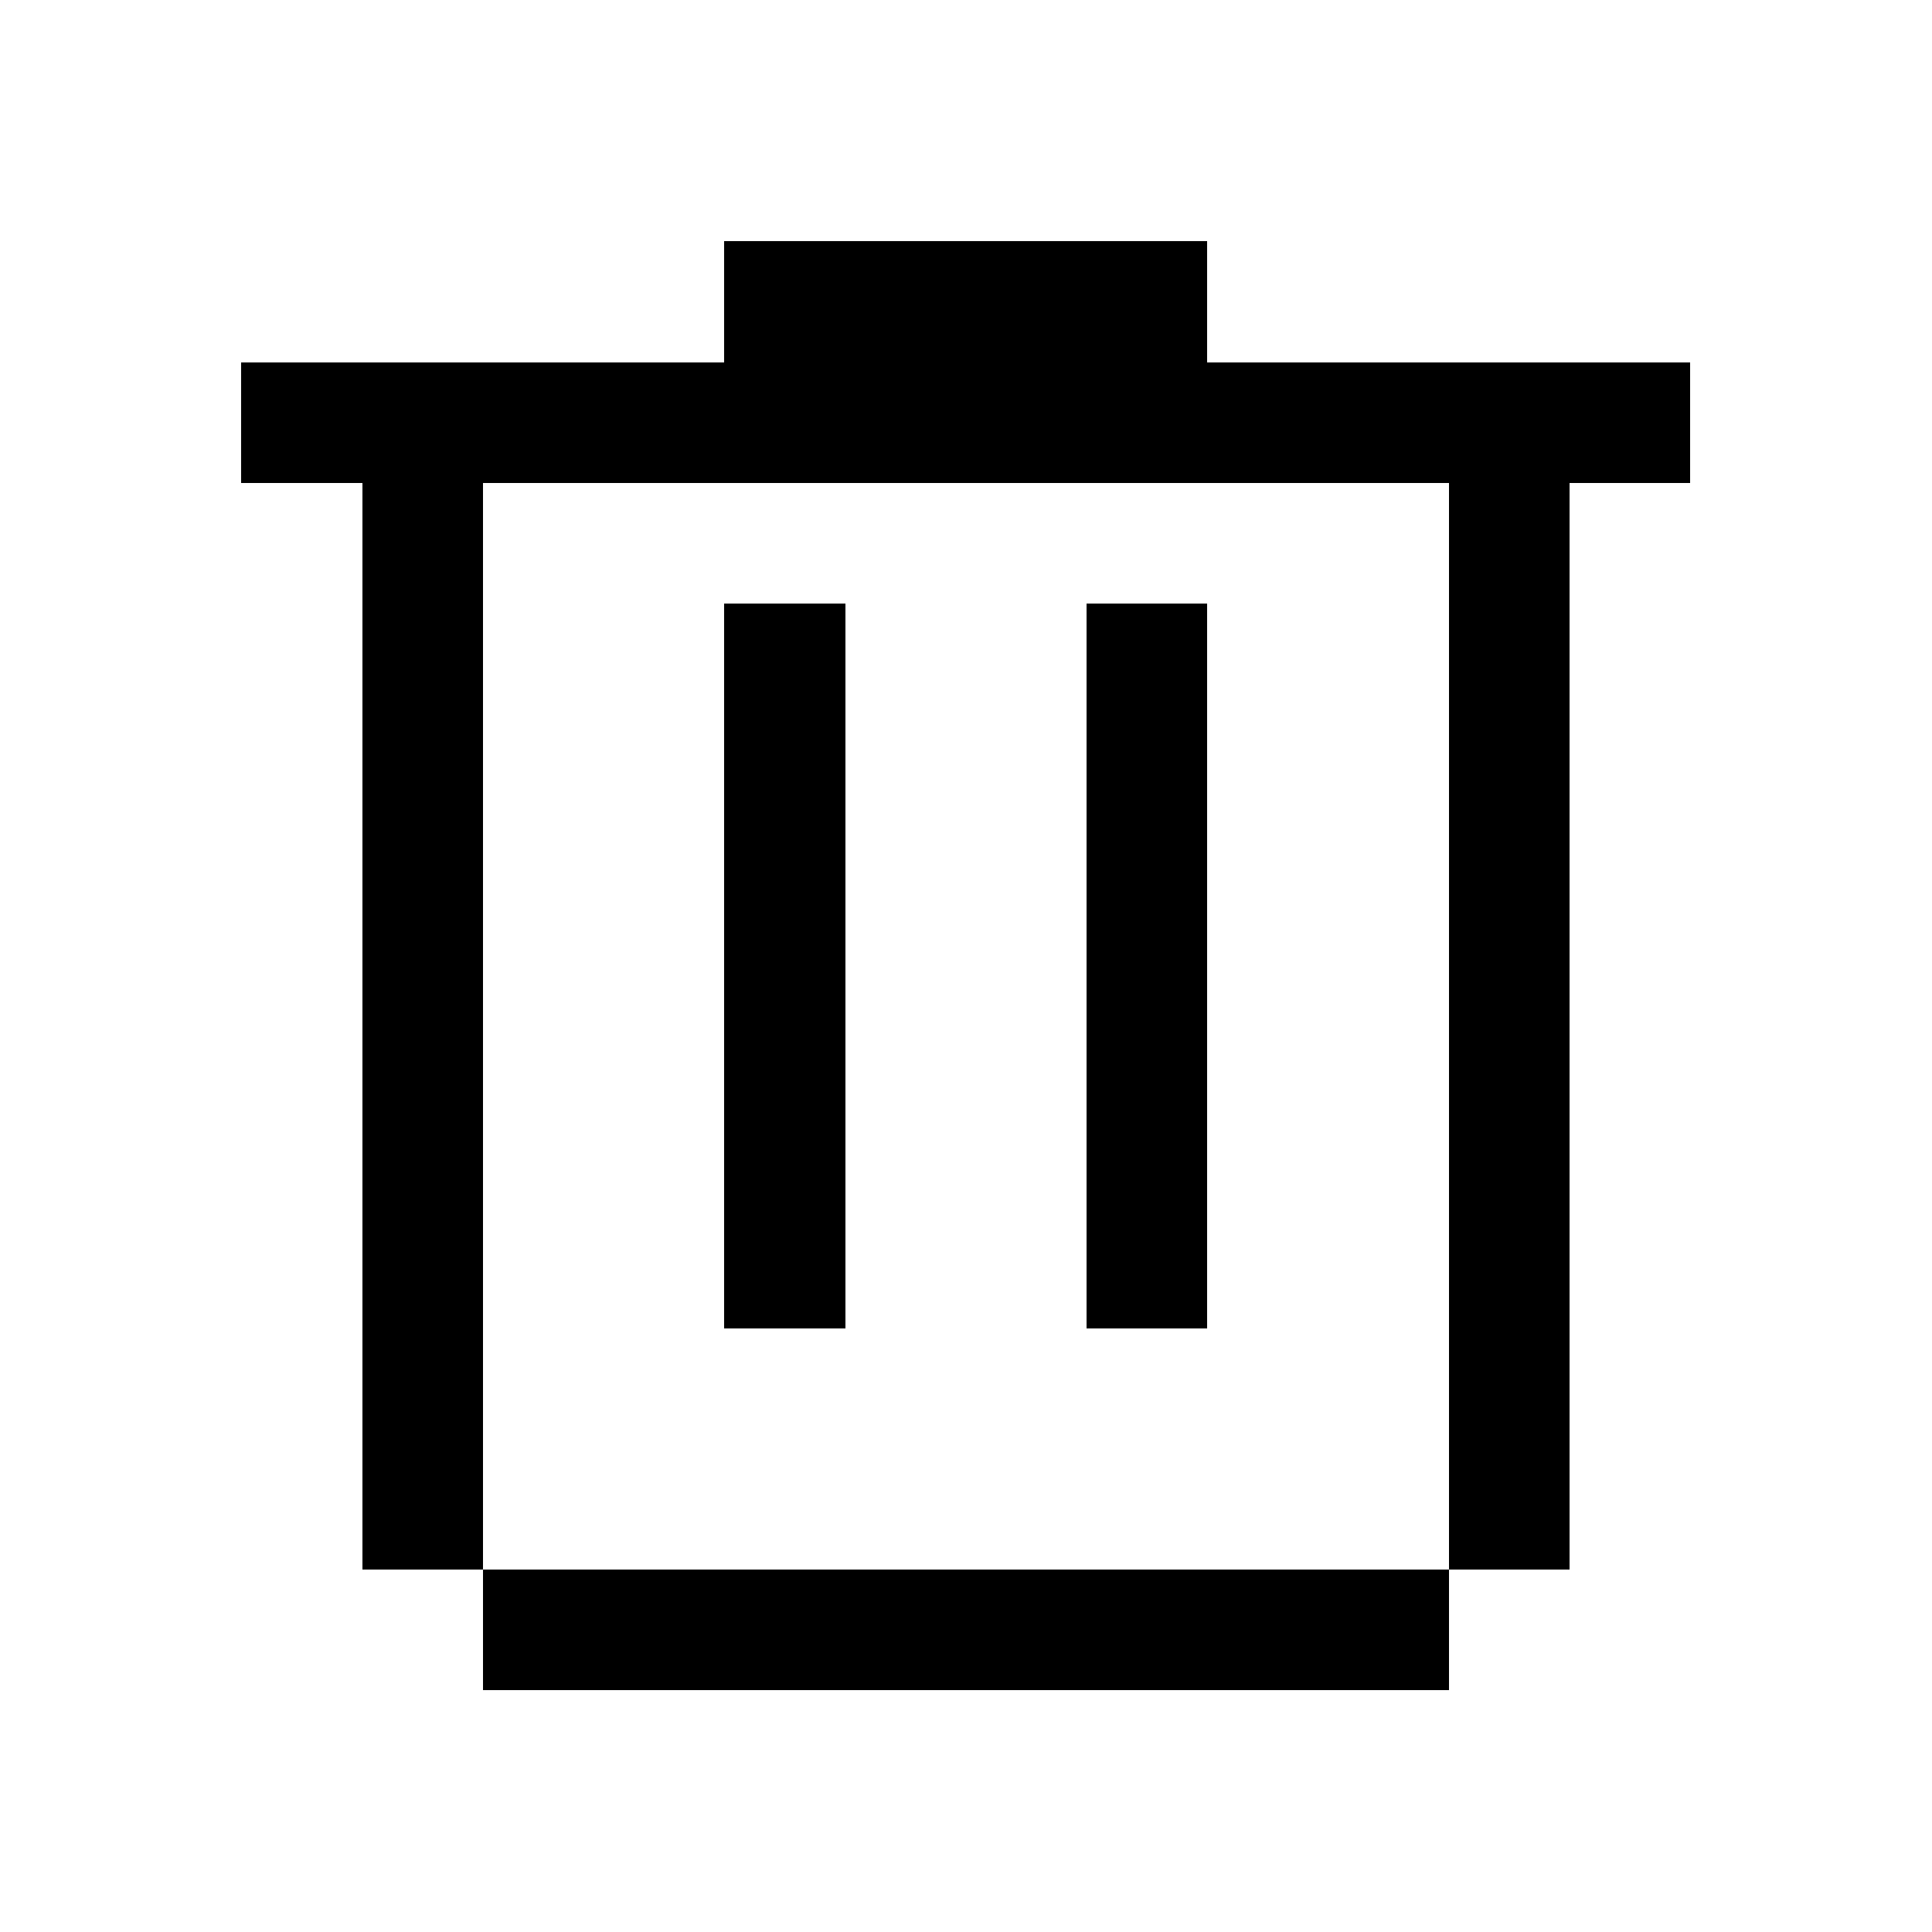
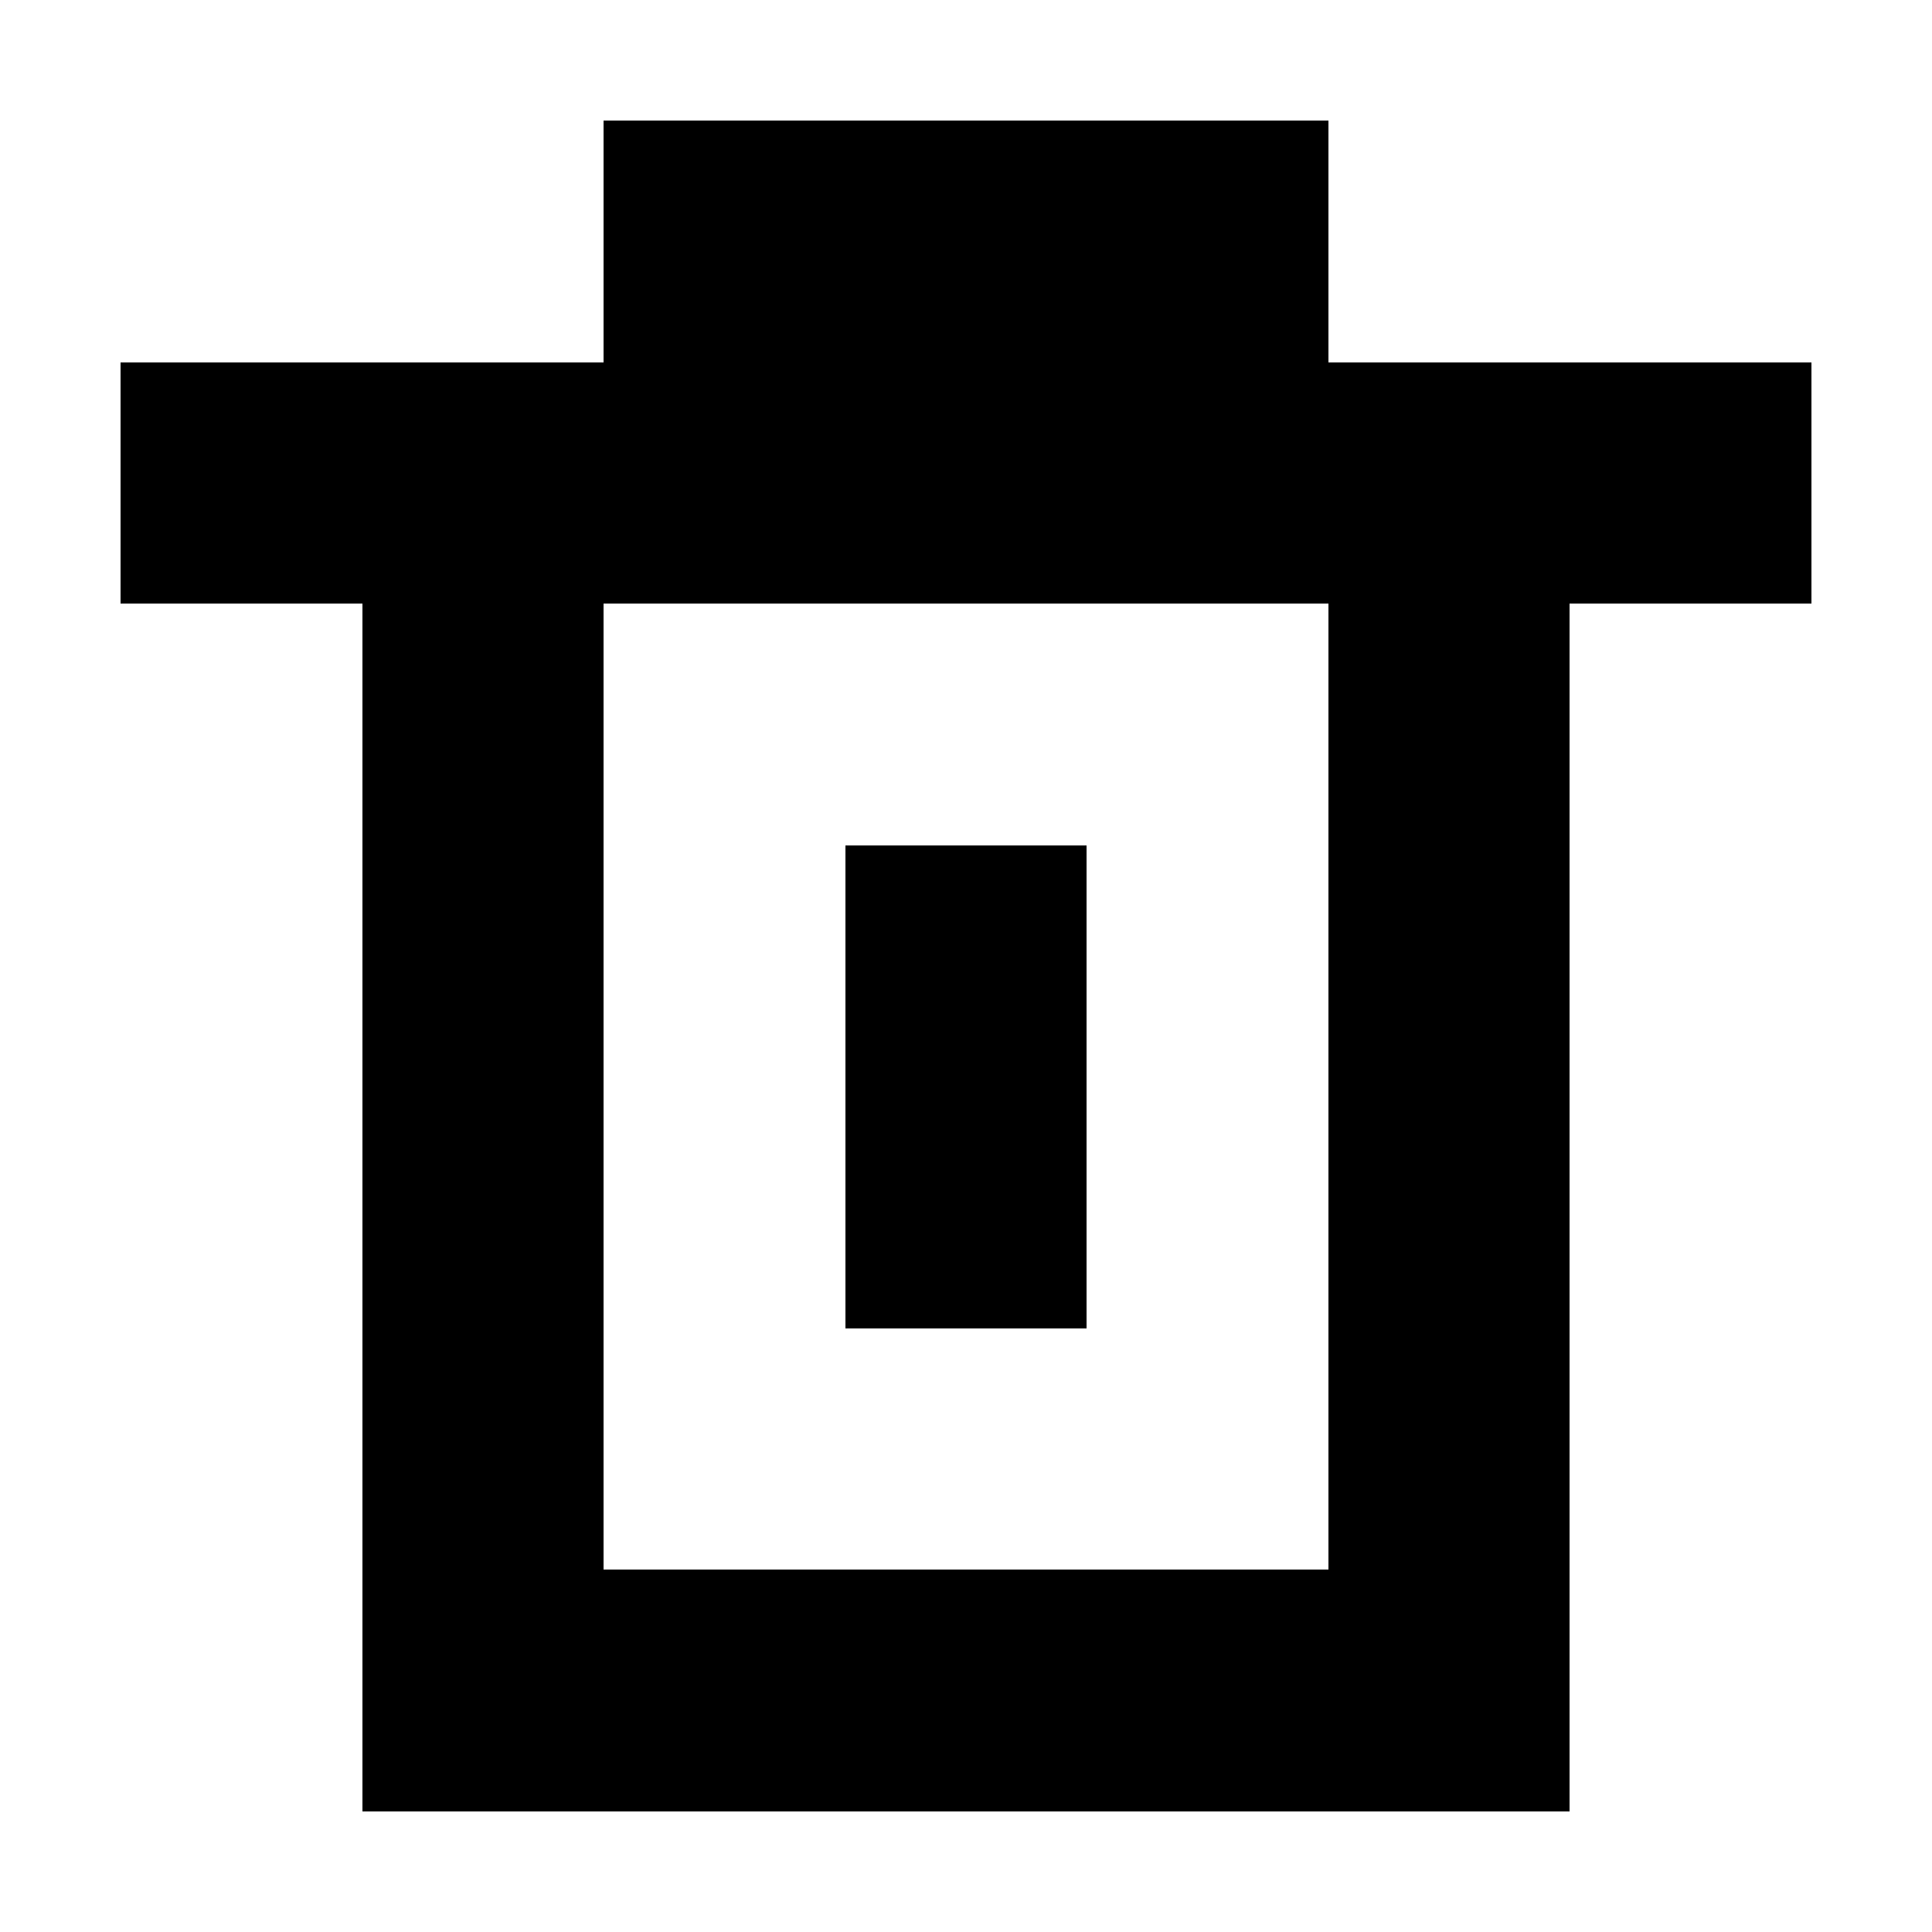
<svg xmlns="http://www.w3.org/2000/svg" width="16" height="16" viewBox="0 0 16 16" fill="currentColor" shape-rendering="crispEdges">
-   <path d="M6 2h4v1h-4zM2 3h12v1h-12zM3 4h1v9h-1zM12 4h1v9h-1zM6 5h1v6h-1zM9 5h1v6h-1zM4 13h8v1h-8z" />
+   <path d="M5 1h6v2h-6zM1 3h14v2h-14zM3 5h2v2h-2zM11 5h2v2h-2zM3 7h2v2h-2zM7 7h2v2h-2zM11 7h2v2h-2zM3 9h2v2h-2zM7 9h2v2h-2zM11 9h2v2h-2zM3 11h2v2h-2zM11 11h2v2h-2zM3 13h10v2h-10z" />
</svg>
